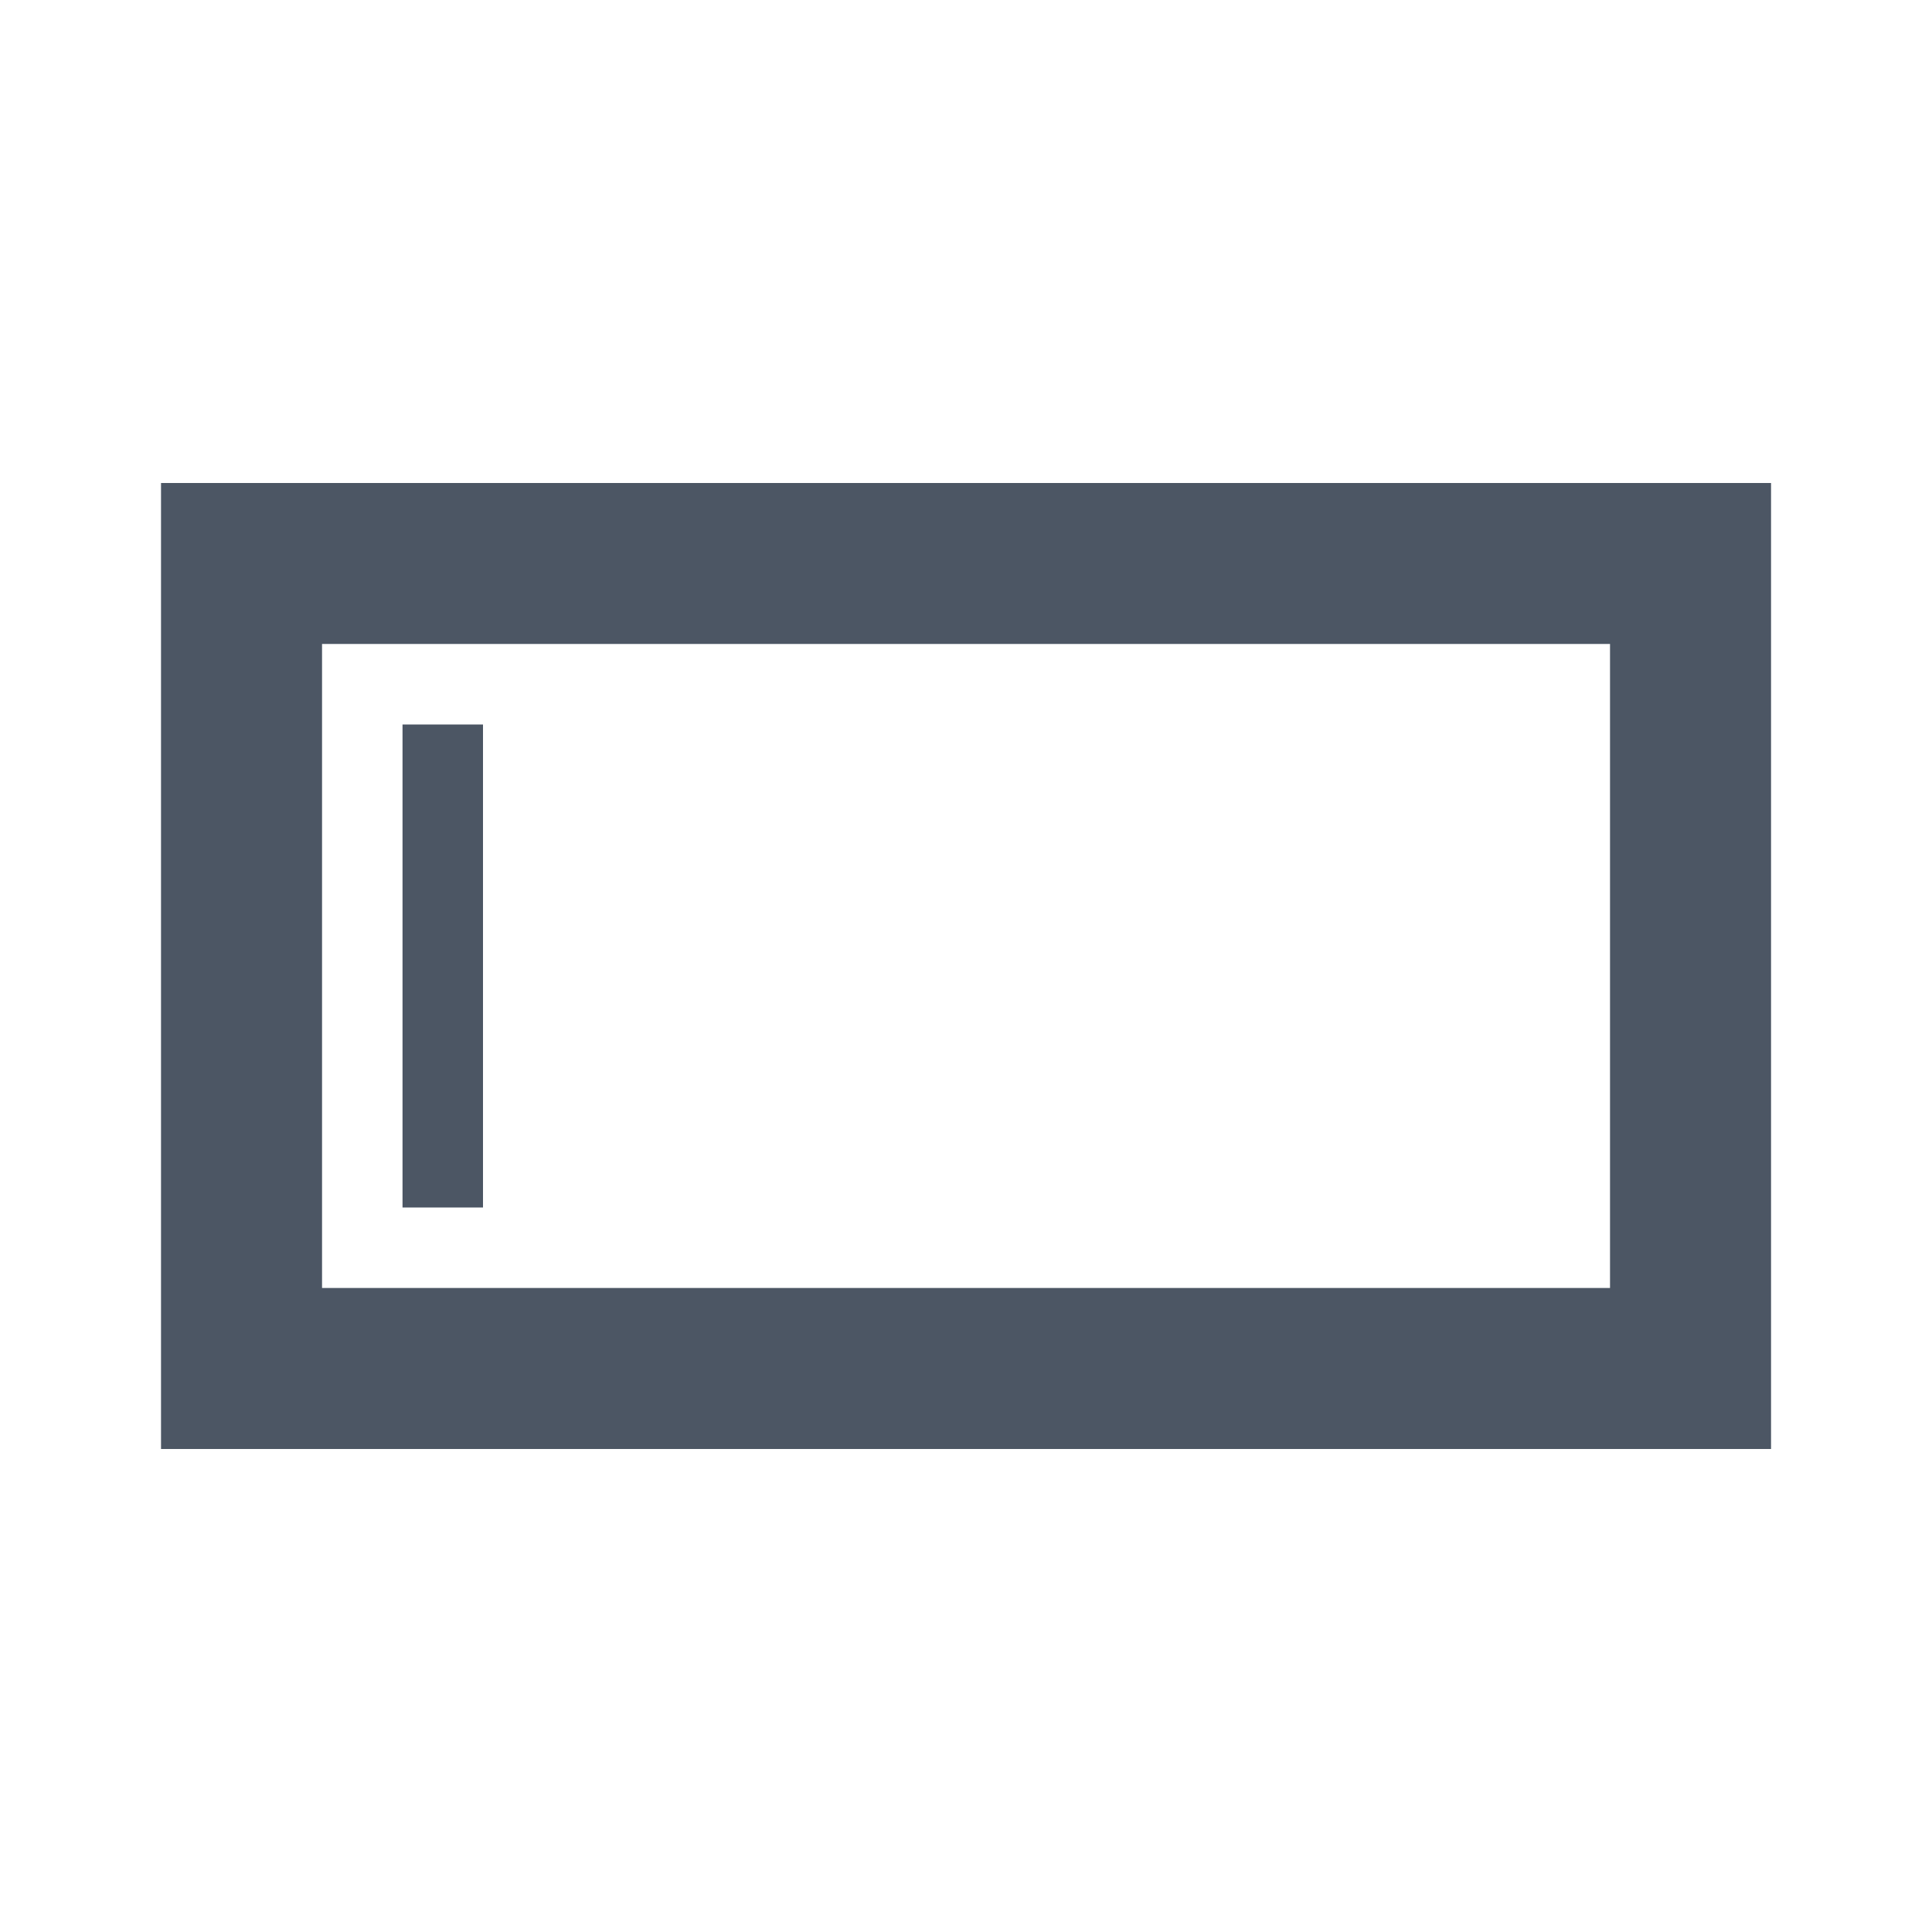
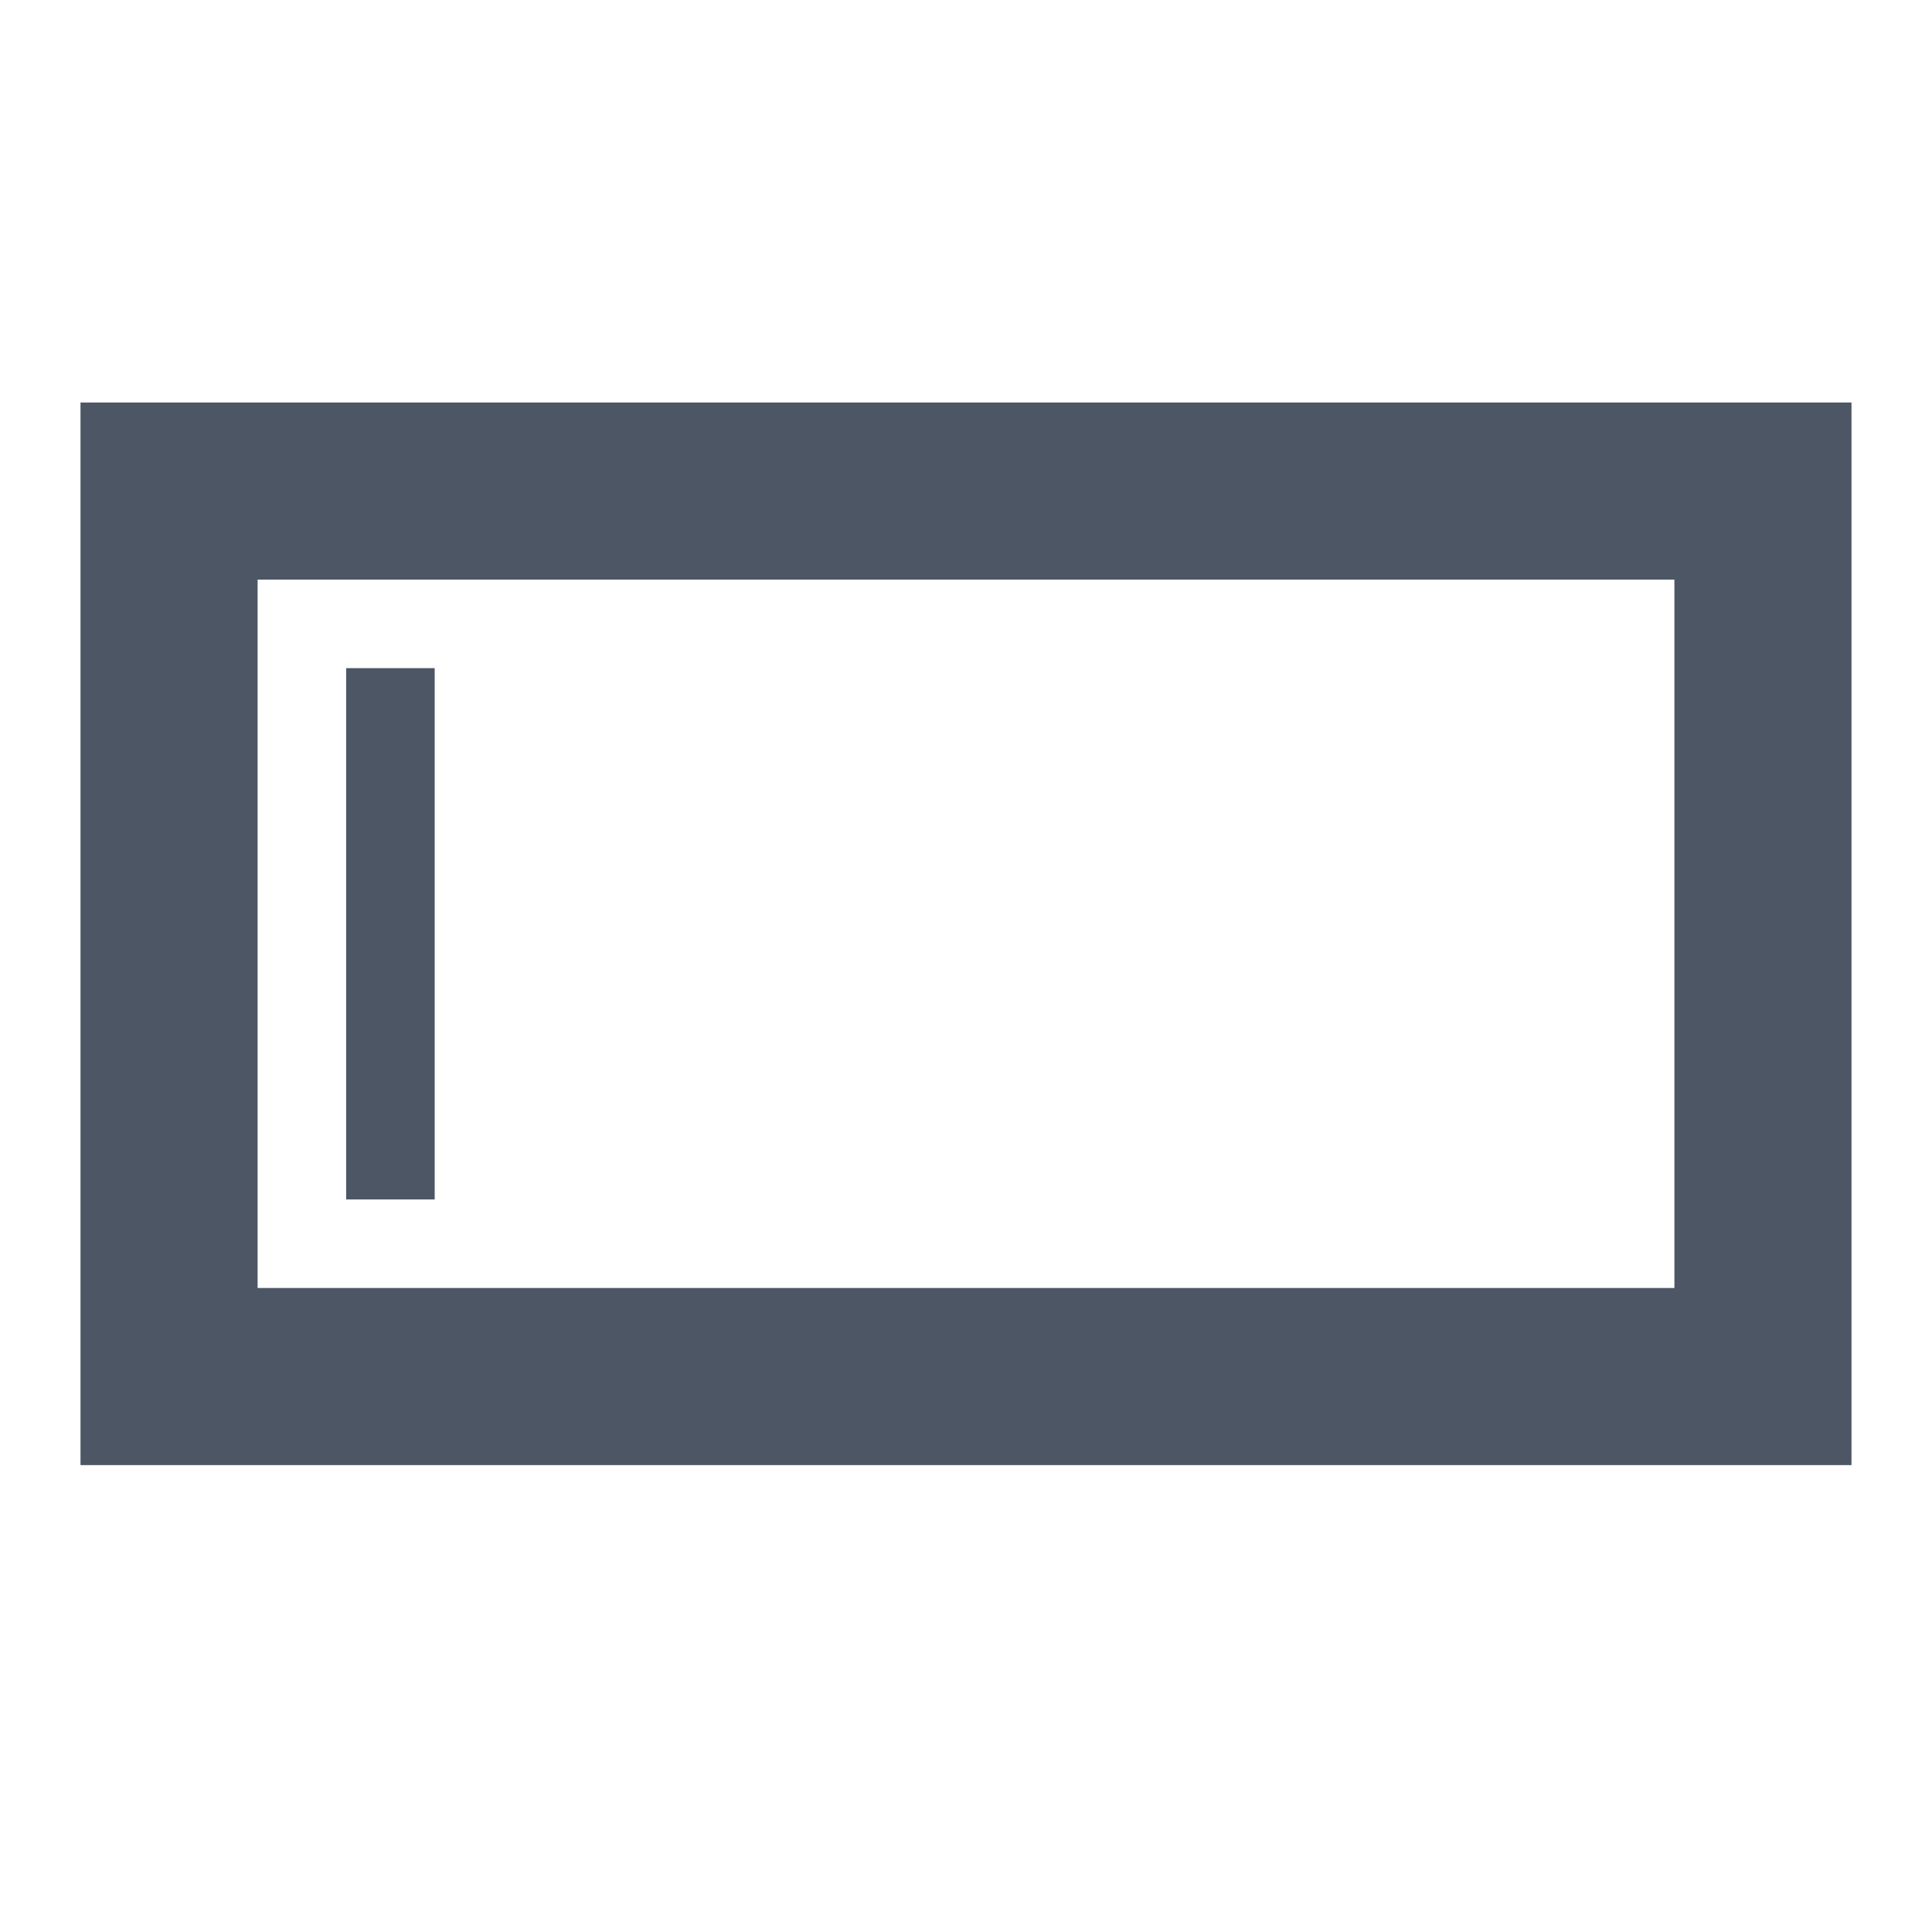
- <svg xmlns="http://www.w3.org/2000/svg" fill="none" height="32" viewBox="0 0 32 32" width="32">
-   <g fill="#4c5664">
-     <path clip-rule="evenodd" d="m2.667 8h26.667v16h-26.667zm2.667 13.333v-10.667h21.333v10.667z" fill-rule="evenodd" />
-     <path d="m6.667 20v-8h1.333v8z" />
-   </g>
+ <svg xmlns="http://www.w3.org/2000/svg" width="24" height="24" viewBox="0 0 24 24" fill="none">
+   <path fill-rule="evenodd" clip-rule="evenodd" d="M1 5H23V18.2H1V5ZM3.2 16V7.2H20.8V16H3.2Z" fill="#4C5664" />
+   <path d="M4.3 14.9V8.3H5.4V14.9H4.3Z" fill="#4C5664" />
</svg>
